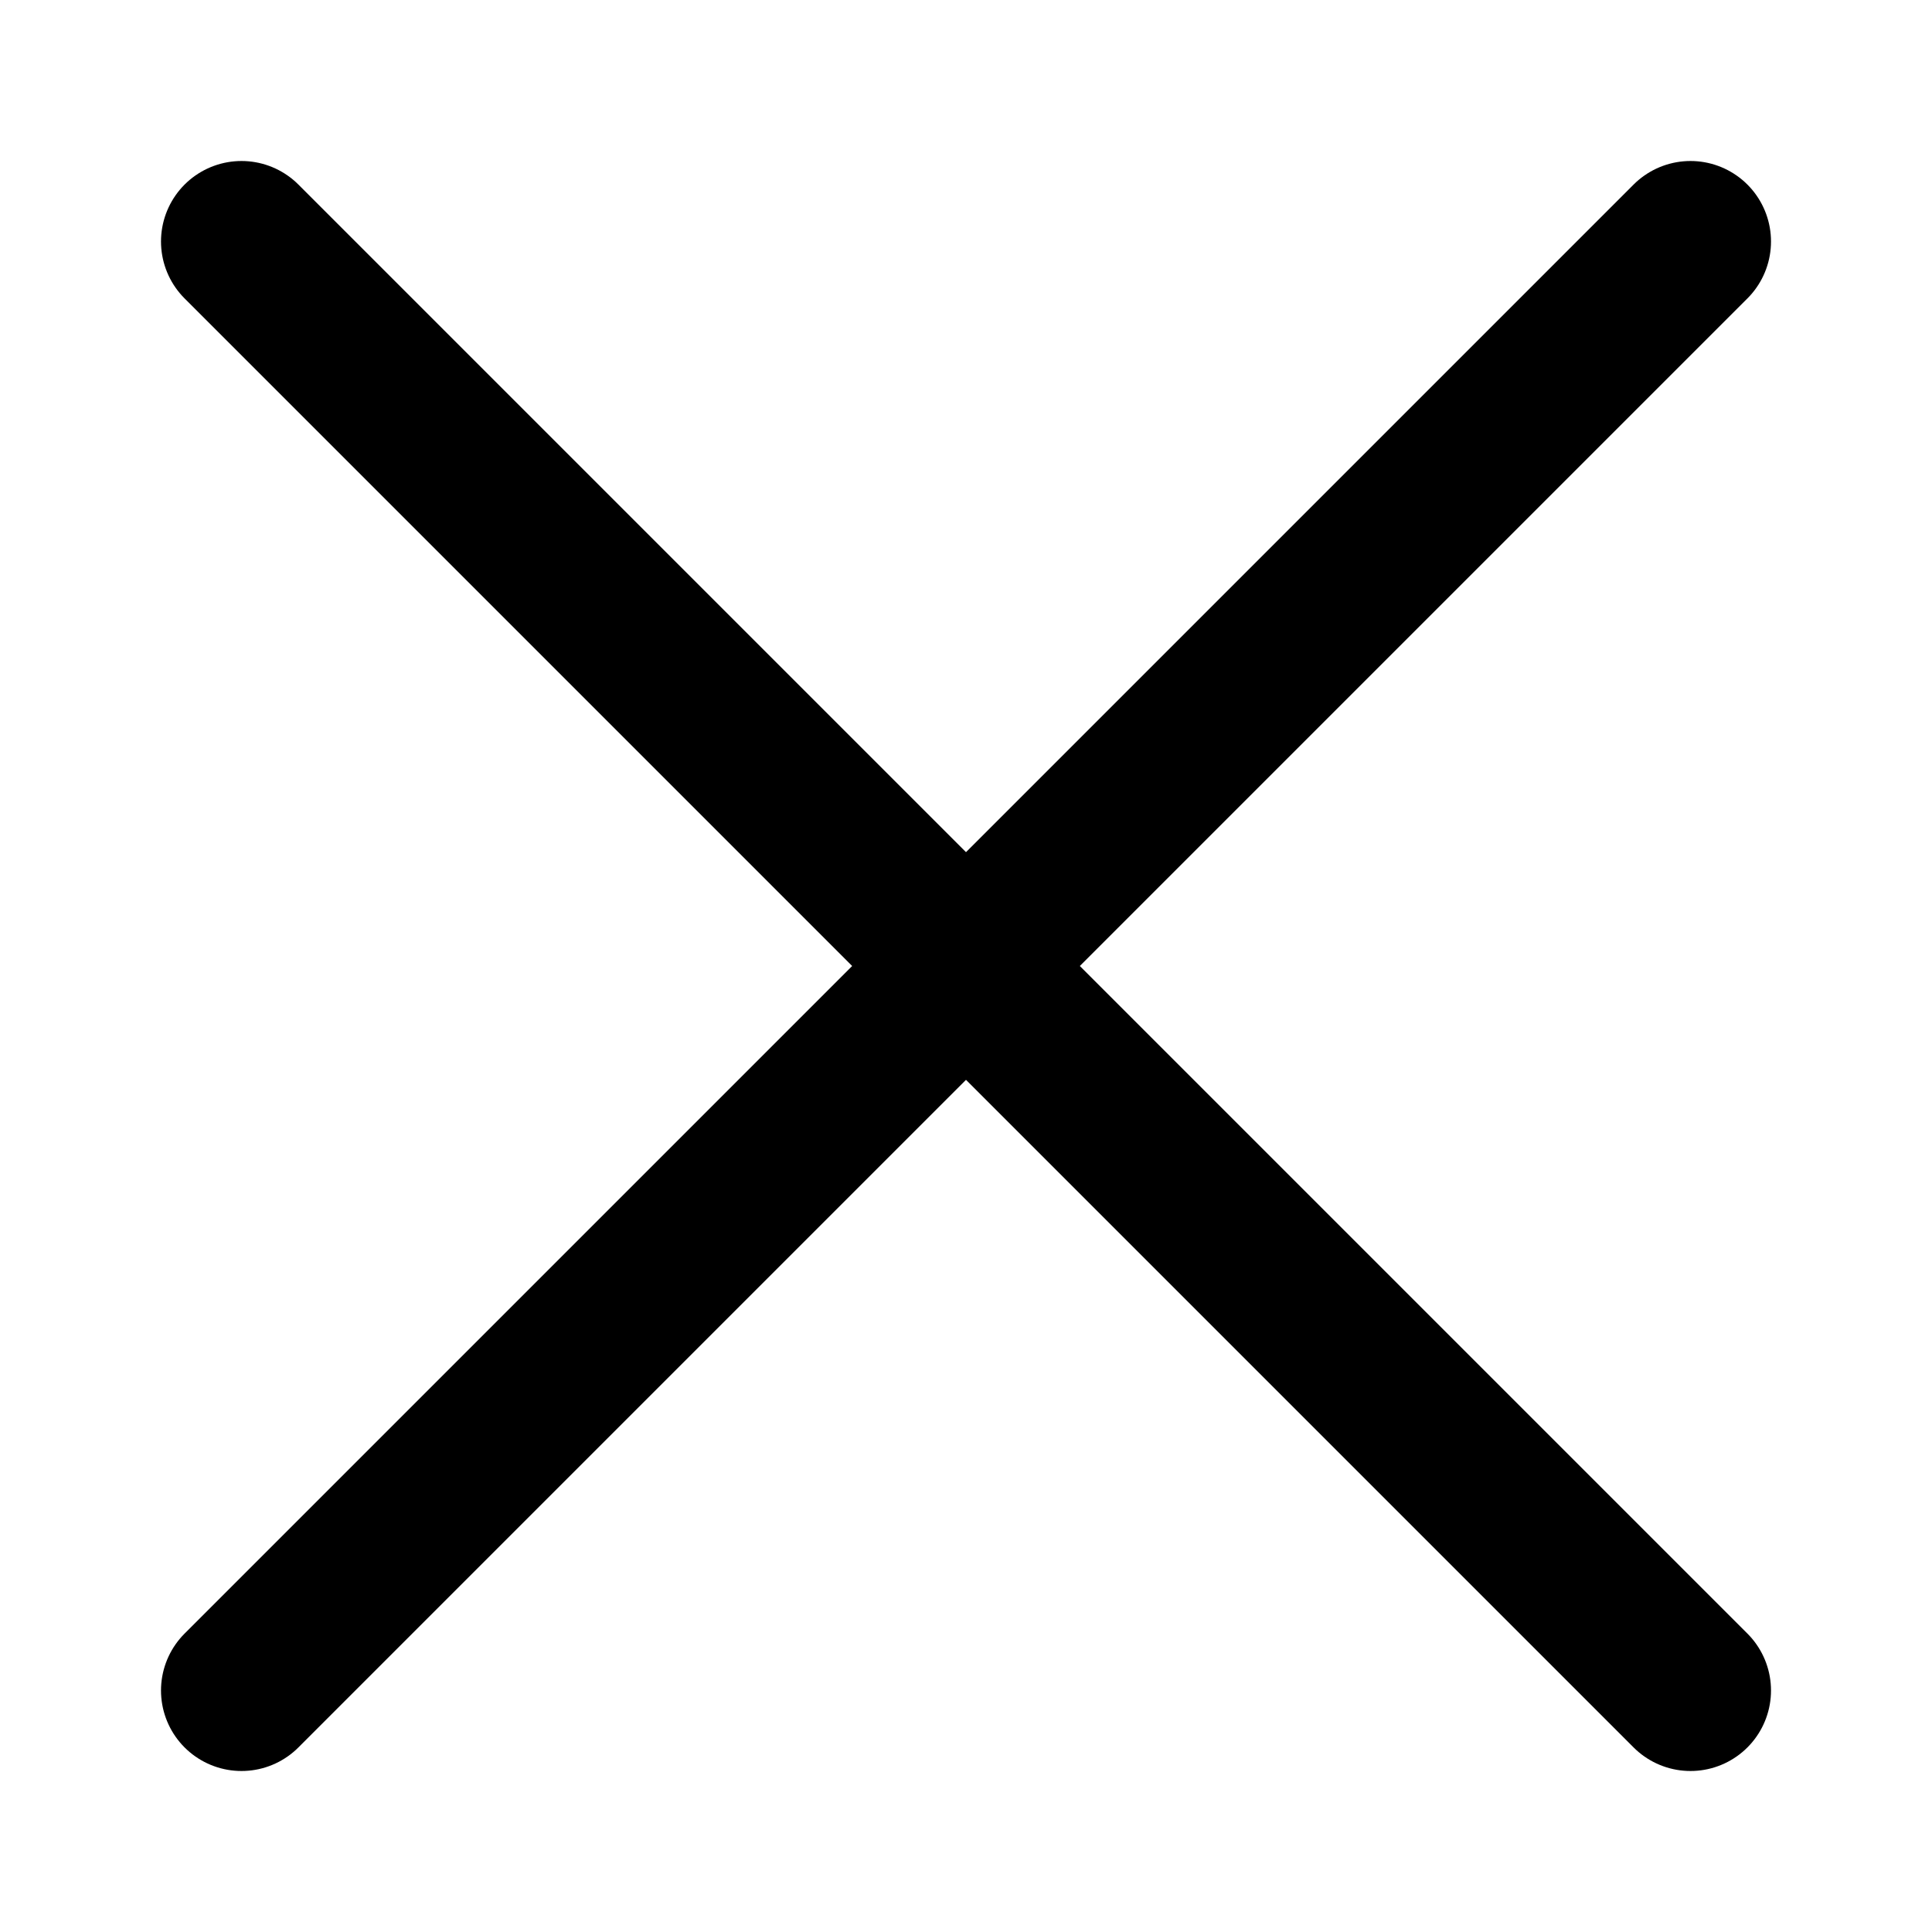
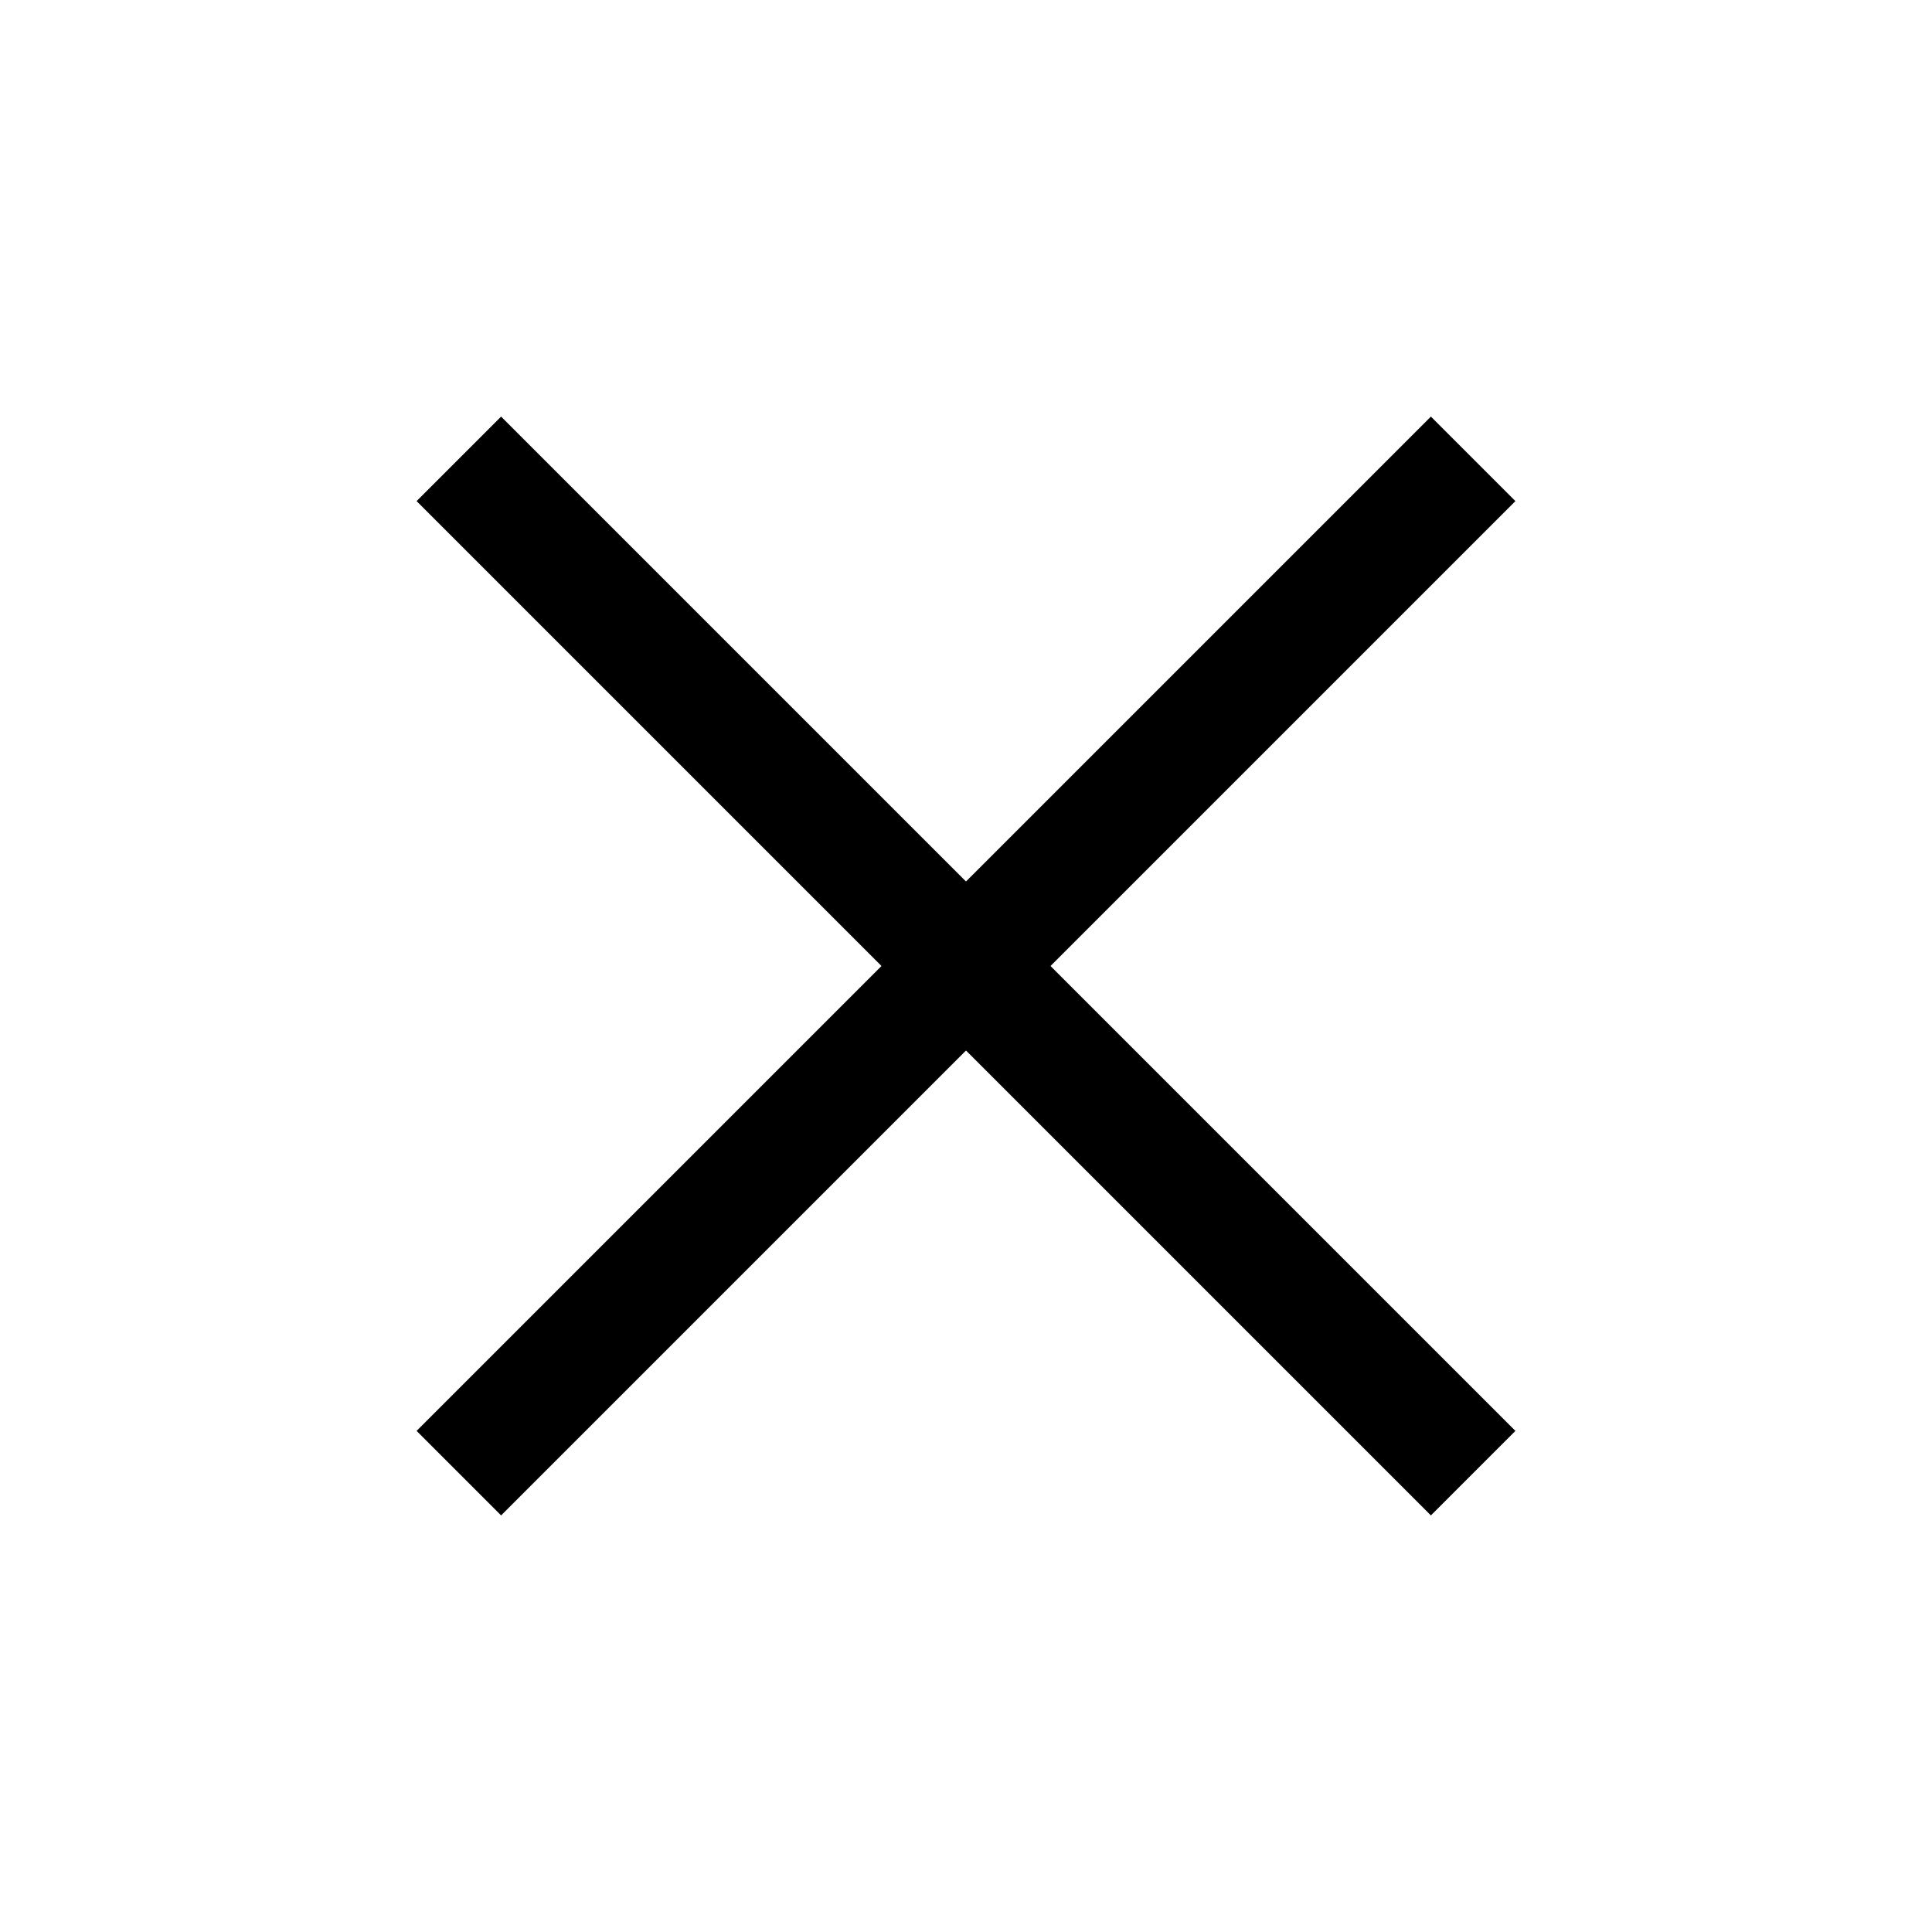
- <svg xmlns="http://www.w3.org/2000/svg" width="800px" height="800px" viewBox="0 0 24 24" fill="none">
-   <g id="Menu / Close_LG">
-     <path id="Vector" d="M21 21L12 12M12 12L3 3M12 12L21 3M12 12L3 21" stroke="#000000" stroke-width="2" stroke-linecap="round" stroke-linejoin="round" />
-   </g>
+ <svg xmlns="http://www.w3.org/2000/svg" height="48" viewBox="0 96 960 960" width="48">
+   <path d="m249 849-42-42 231-231-231-231 42-42 231 231 231-231 42 42-231 231 231 231-42 42-231-231-231 231Z" />
</svg>
